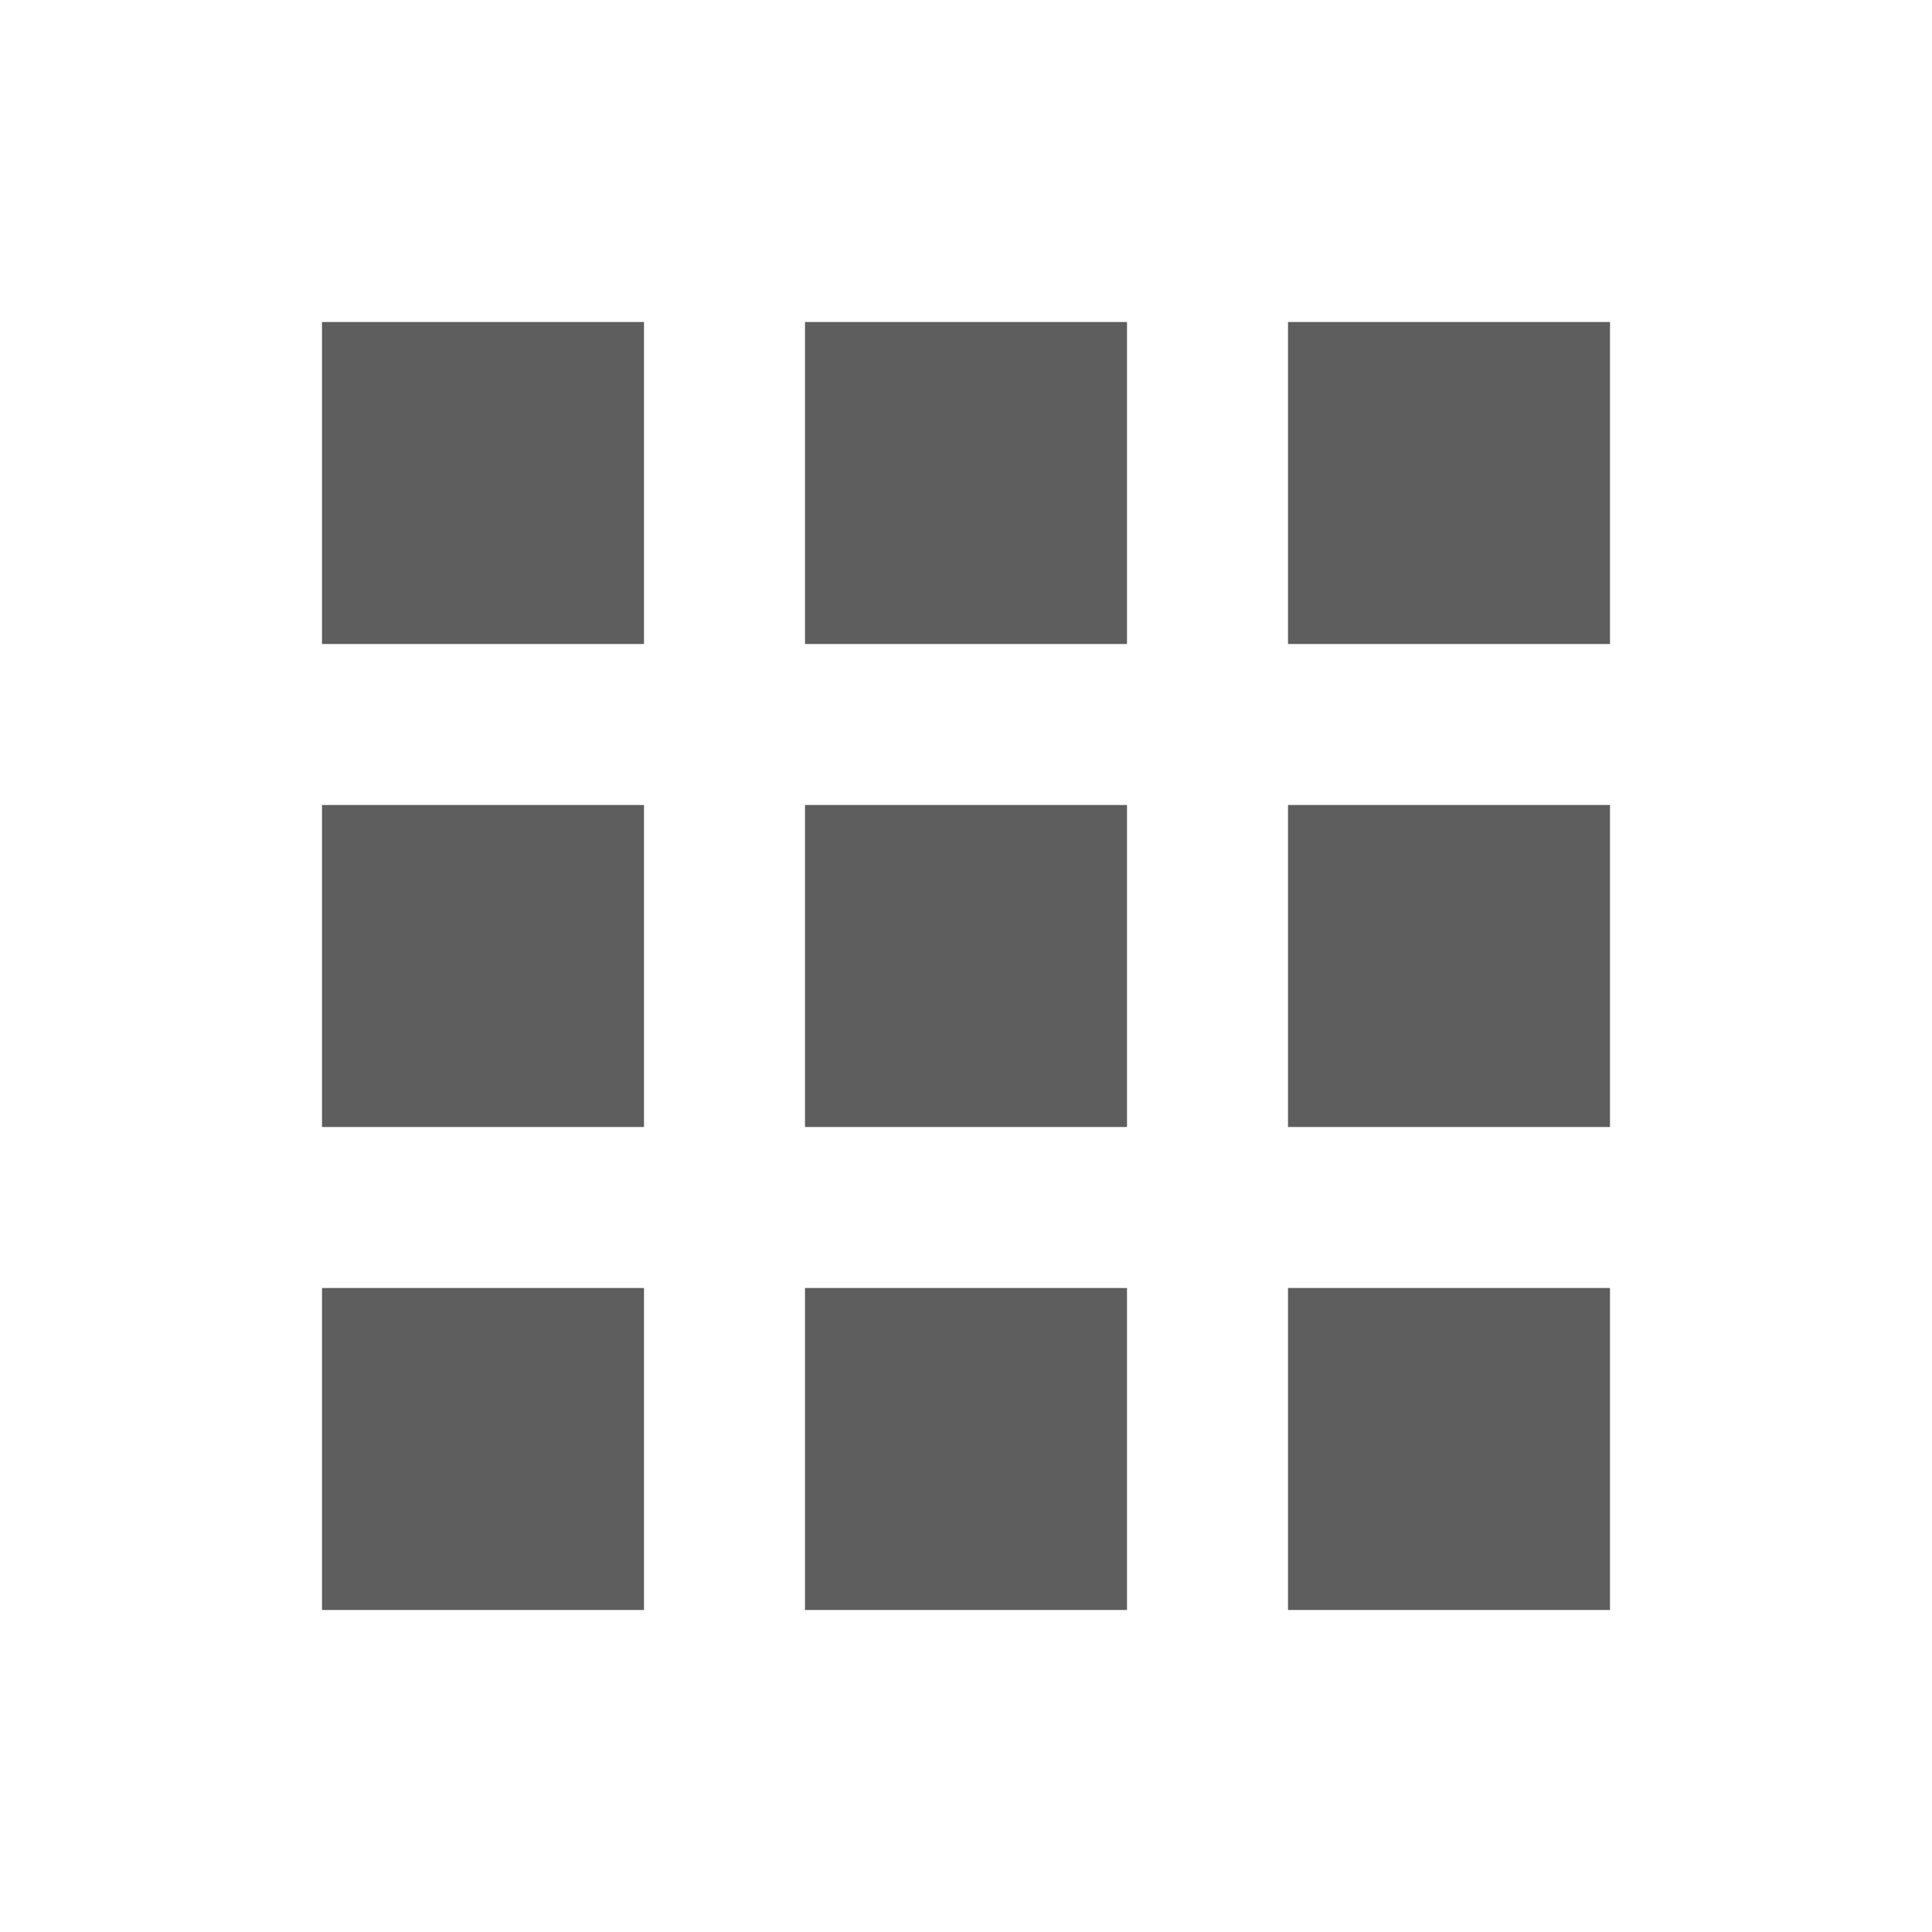
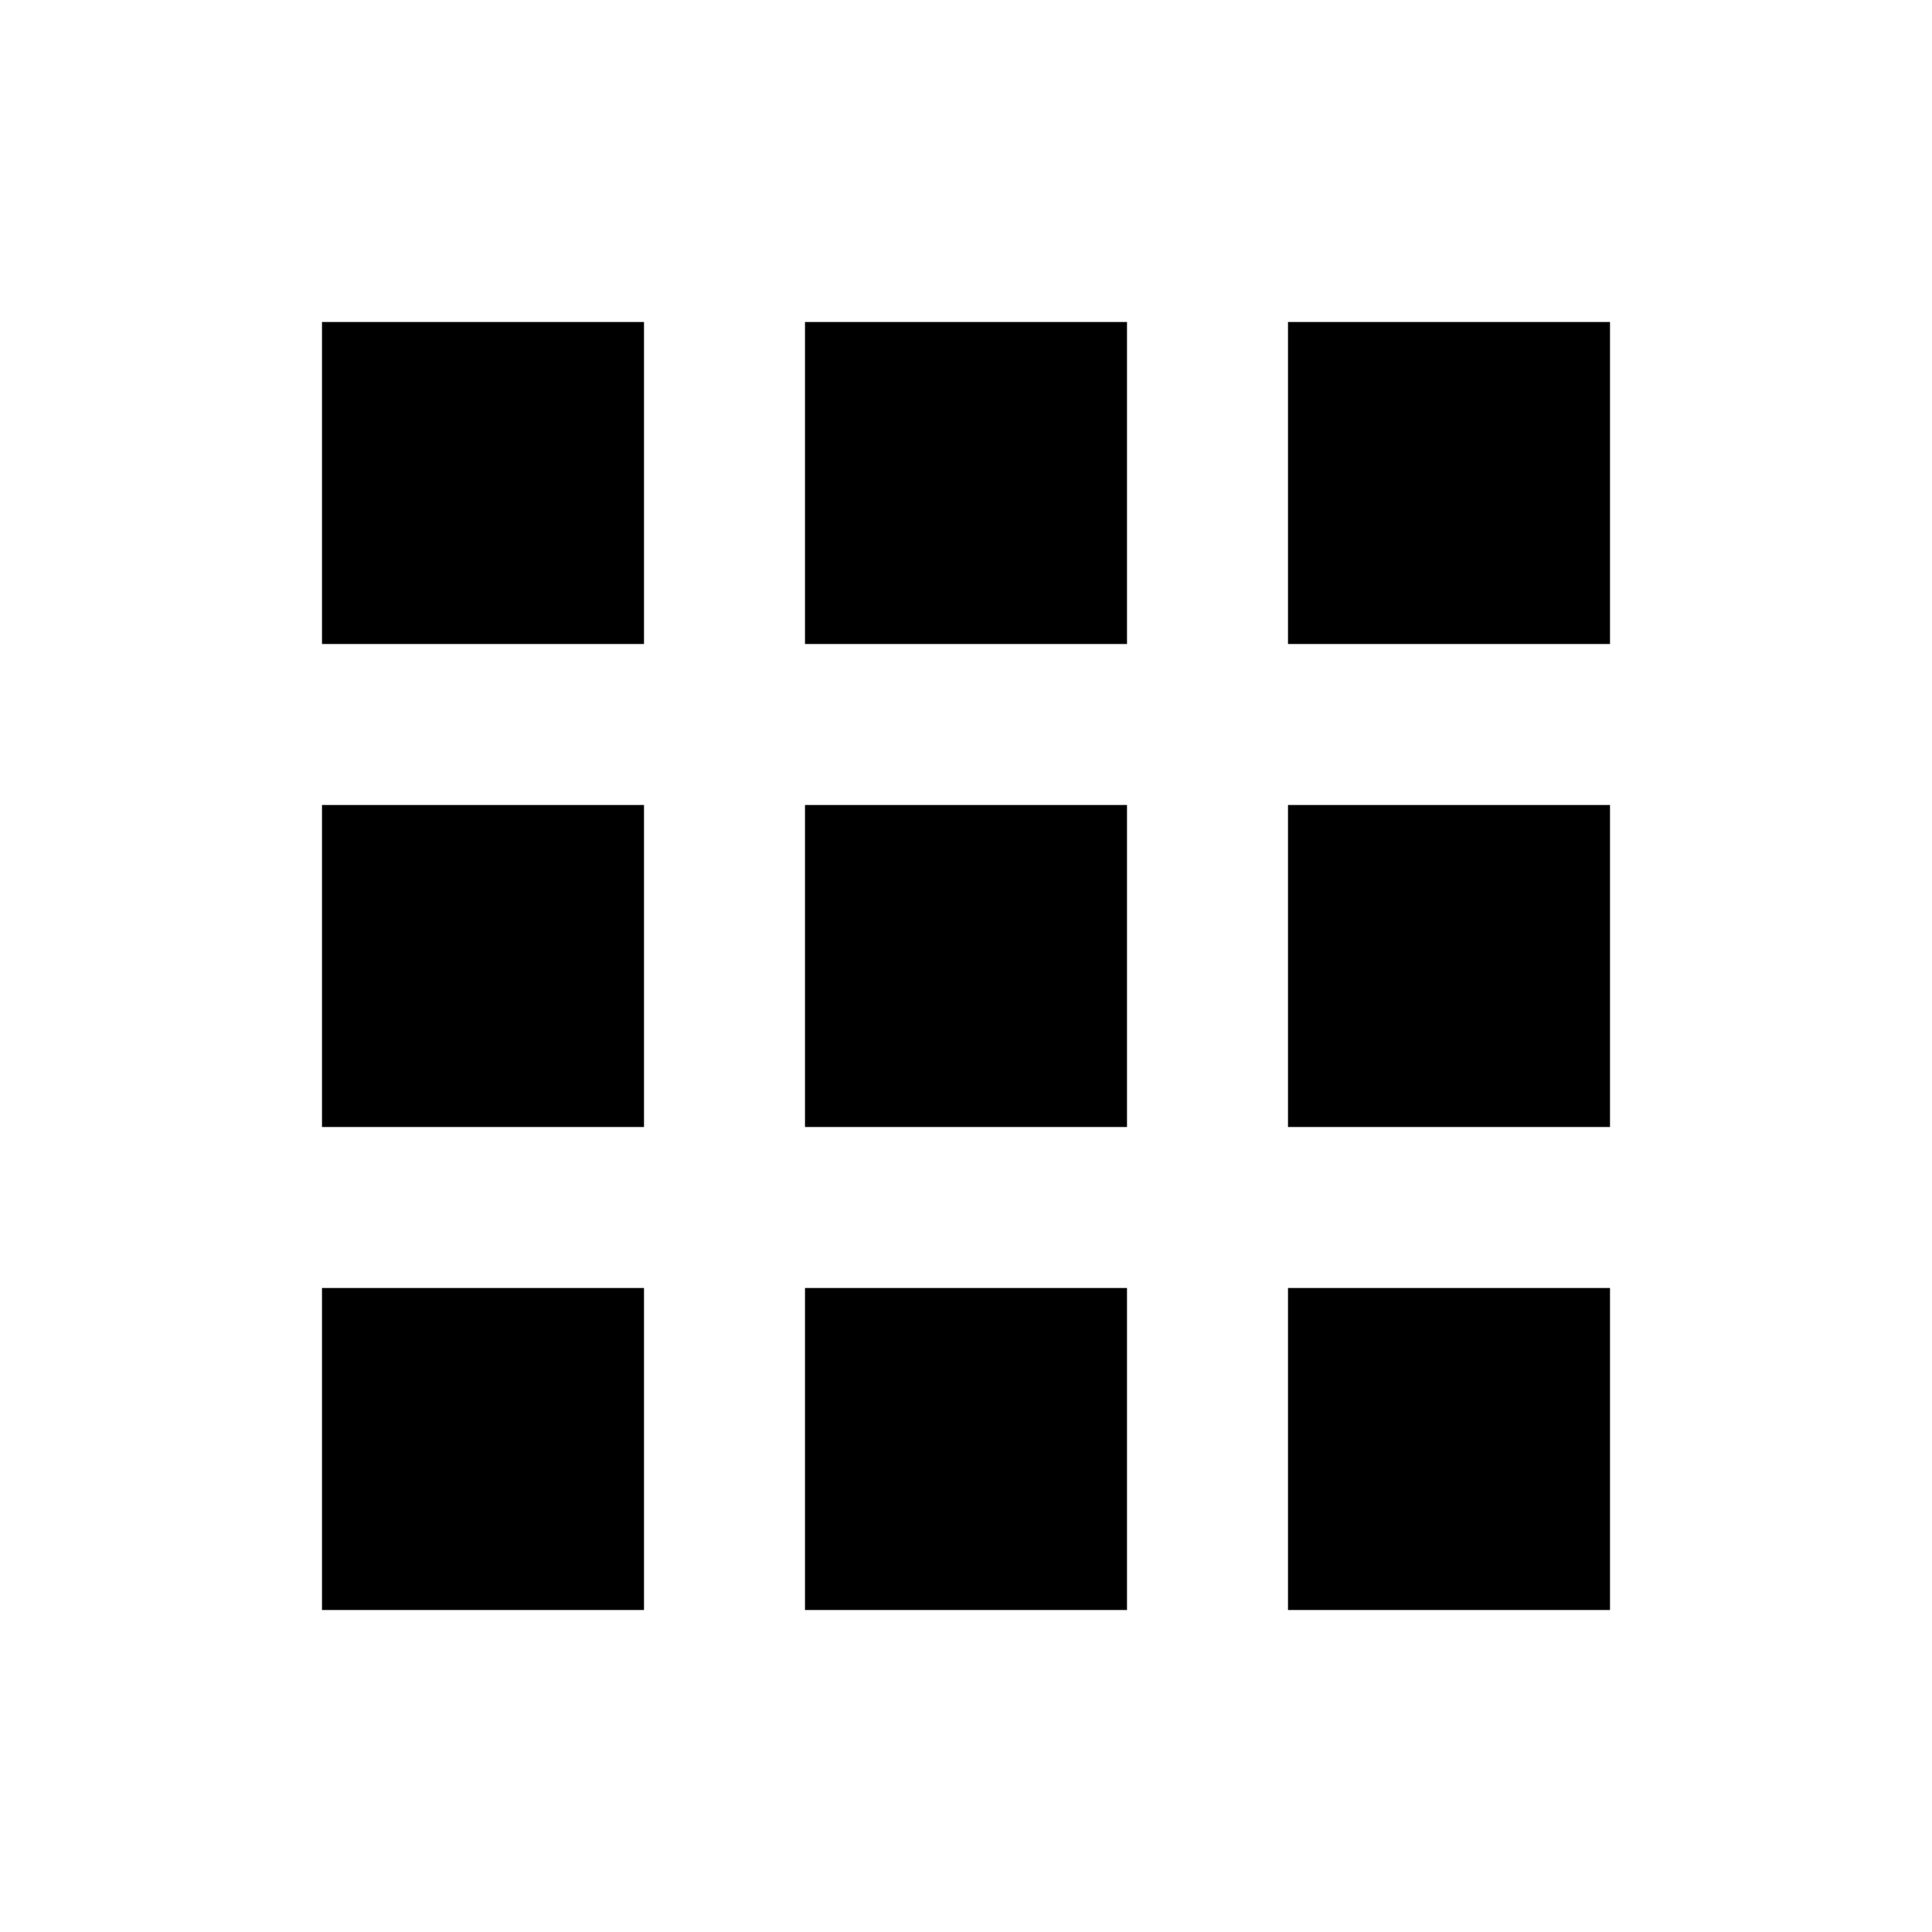
<svg xmlns="http://www.w3.org/2000/svg" width="24" height="24" viewBox="0 0 24 24" fill="none">
-   <path d="M4 8H8V4H4V8ZM10 20H14V16H10V20ZM4 20H8V16H4V20ZM4 14H8V10H4V14ZM10 14H14V10H10V14ZM16 4V8H20V4H16ZM10 8H14V4H10V8ZM16 14H20V10H16V14ZM16 20H20V16H16V20Z" fill="#5E5E5E" />
+   <path d="M4 8H8V4H4V8ZM10 20H14V16H10V20ZM4 20H8V16H4V20ZM4 14H8V10H4V14ZM10 14H14V10H10V14ZM16 4V8H20V4H16ZM10 8H14V4H10V8ZM16 14H20V10H16V14ZM16 20H20V16H16V20Z" fill="black" />
</svg>
